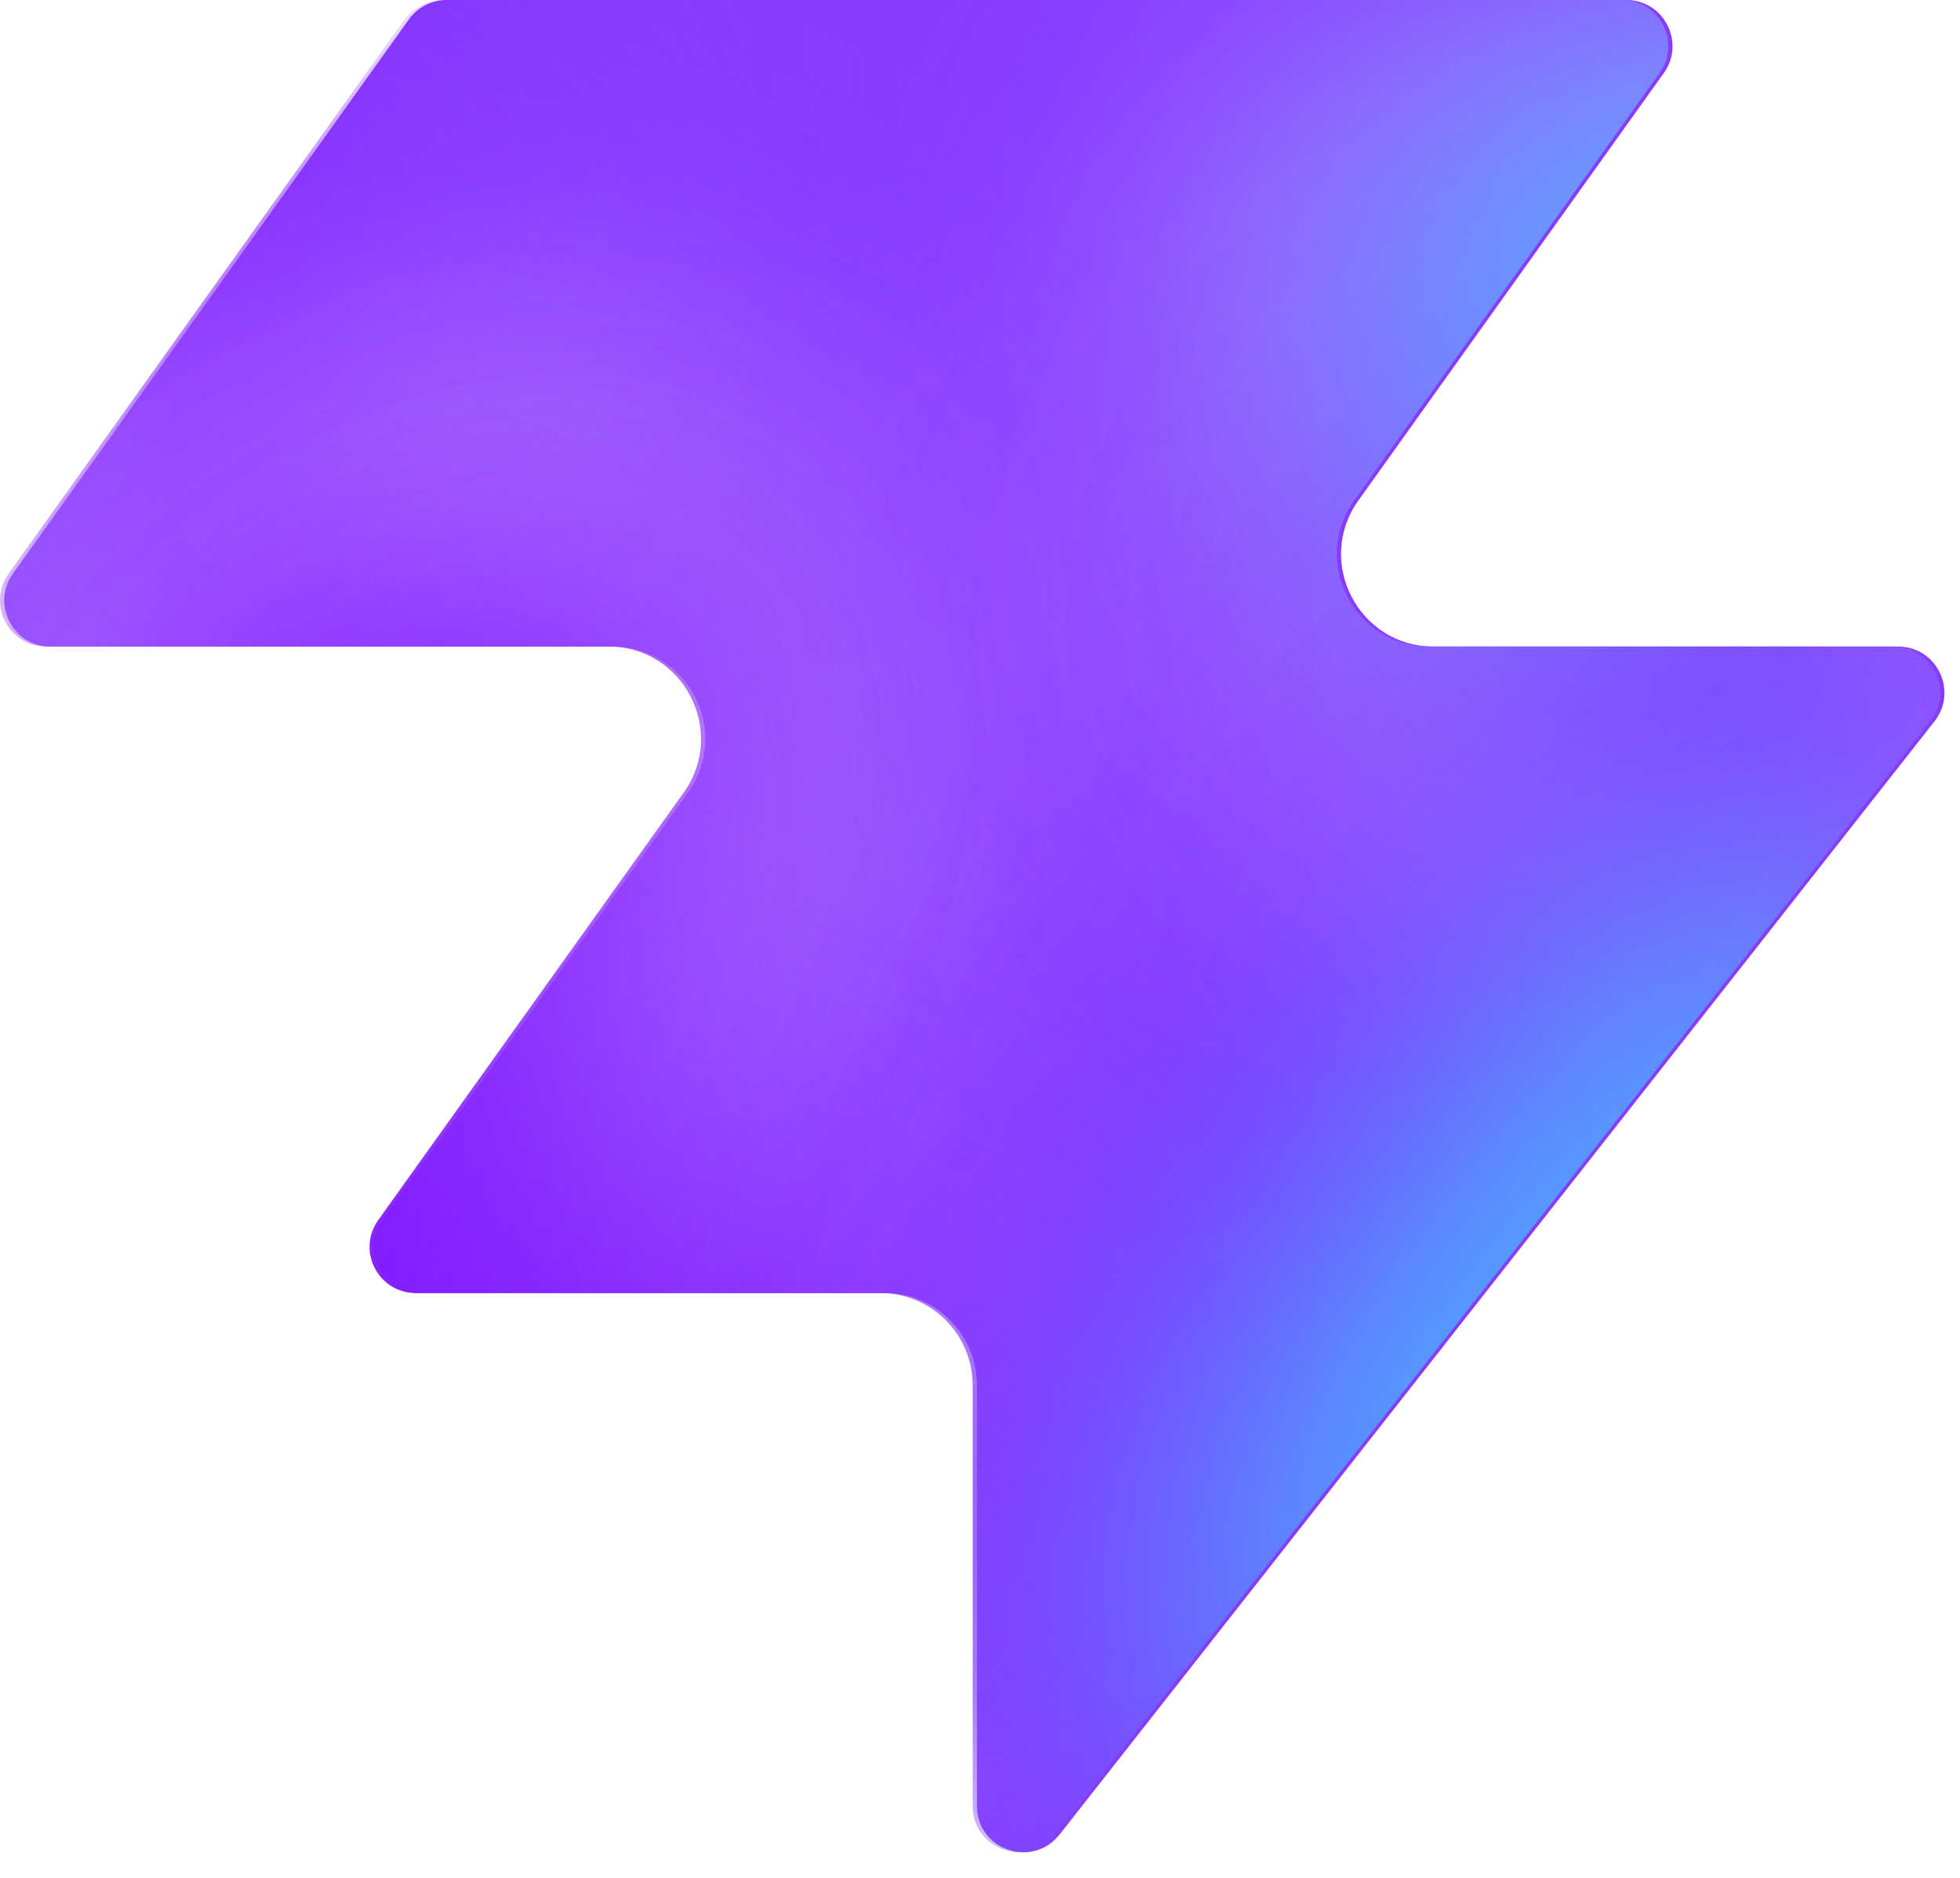
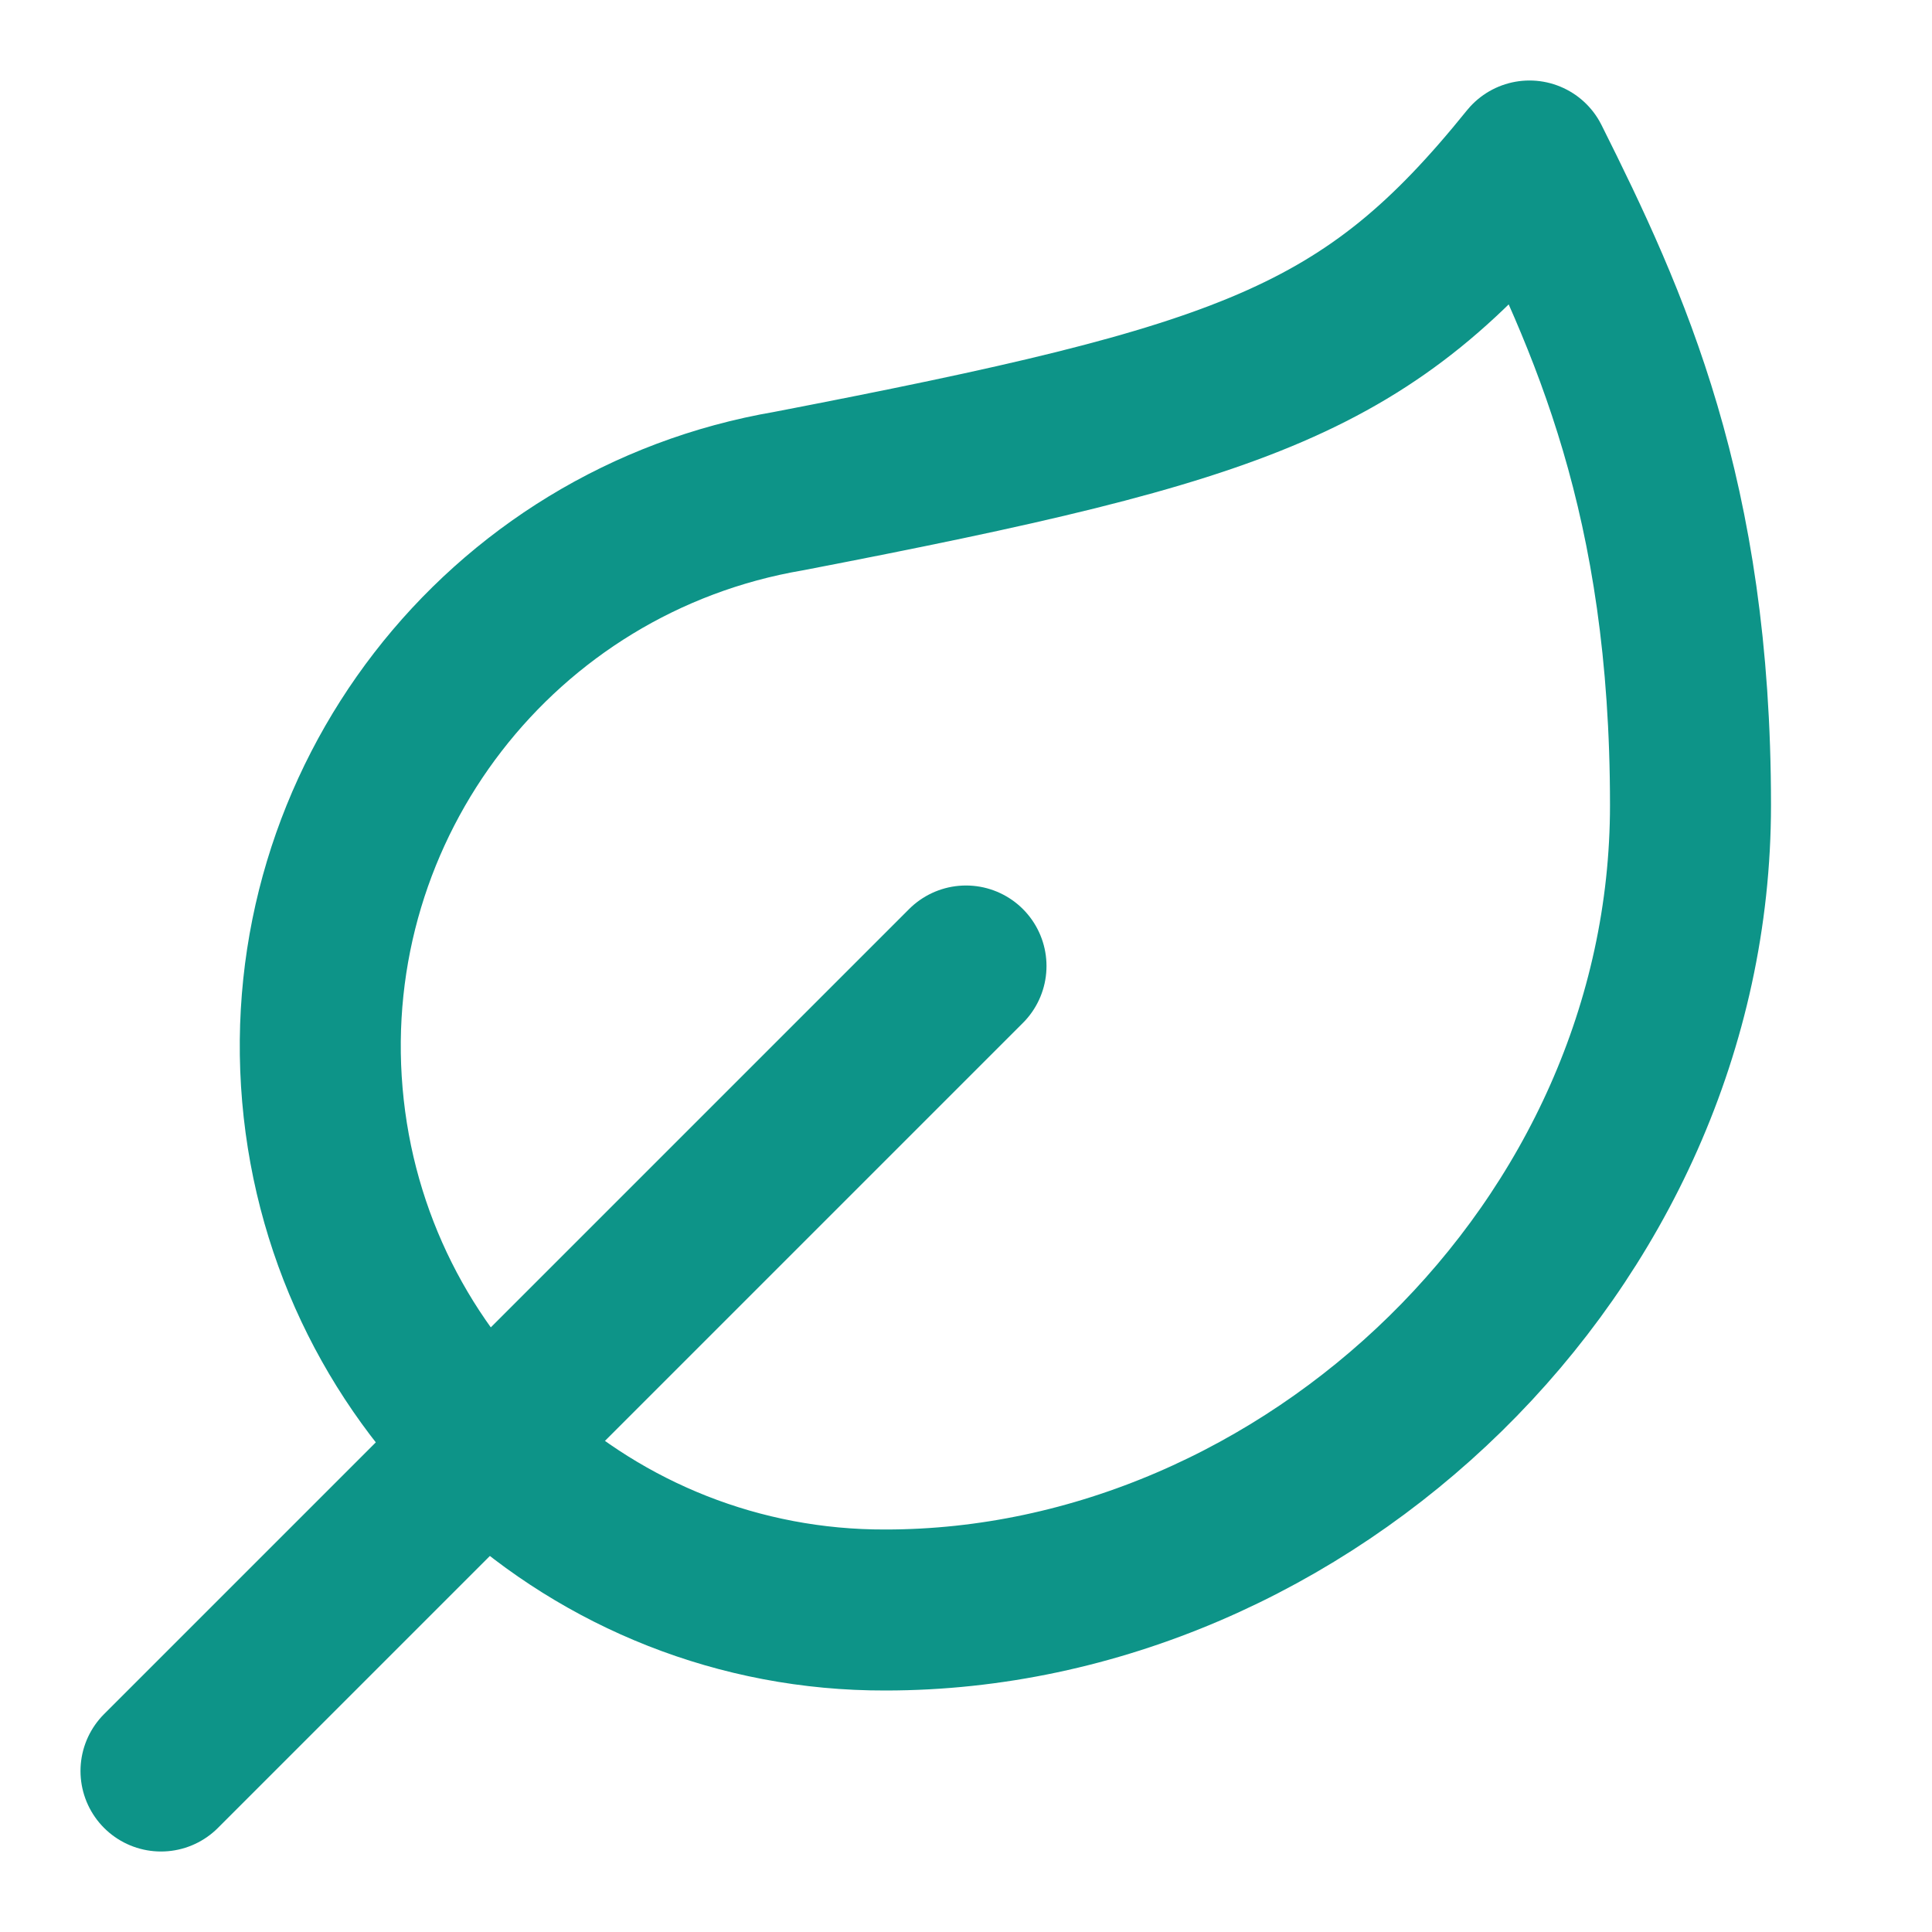
- <svg xmlns="http://www.w3.org/2000/svg" width="48" height="46" fill="none" viewBox="0 0 48 46">
-   <path fill="#863bff" d="M25.946 44.938c-.664.845-2.021.375-2.021-.698V33.937a2.26 2.26 0 0 0-2.262-2.262H10.287c-.92 0-1.456-1.04-.92-1.788l7.48-10.471c1.07-1.497 0-3.578-1.842-3.578H1.237c-.92 0-1.456-1.04-.92-1.788L10.013.474c.214-.297.556-.474.92-.474h28.894c.92 0 1.456 1.04.92 1.788l-7.48 10.471c-1.07 1.498 0 3.579 1.842 3.579h11.377c.943 0 1.473 1.088.89 1.83L25.947 44.94z" style="fill:#863bff;fill:color(display-p3 .525 .23 1);fill-opacity:1" />
-   <mask id="a" width="48" height="46" x="0" y="0" maskUnits="userSpaceOnUse" style="mask-type:alpha">
-     <path fill="#000" d="M25.842 44.938c-.664.844-2.021.375-2.021-.698V33.937a2.26 2.26 0 0 0-2.262-2.262H10.183c-.92 0-1.456-1.04-.92-1.788l7.48-10.471c1.07-1.498 0-3.579-1.842-3.579H1.133c-.92 0-1.456-1.04-.92-1.787L9.91.473c.214-.297.556-.474.92-.474h28.894c.92 0 1.456 1.04.92 1.788l-7.48 10.471c-1.07 1.498 0 3.578 1.842 3.578h11.377c.943 0 1.473 1.088.89 1.832L25.843 44.94z" style="fill:#000;fill-opacity:1" />
-   </mask>
-   <g mask="url(#a)">
-     <g filter="url(#b)">
-       <ellipse cx="5.508" cy="14.704" fill="#ede6ff" rx="5.508" ry="14.704" style="fill:#ede6ff;fill:color(display-p3 .927 .903 1);fill-opacity:1" transform="matrix(.00324 1 1 -.00324 -4.47 31.516)" />
-     </g>
-     <g filter="url(#c)">
-       <ellipse cx="10.399" cy="29.851" fill="#ede6ff" rx="10.399" ry="29.851" style="fill:#ede6ff;fill:color(display-p3 .927 .903 1);fill-opacity:1" transform="matrix(.00324 1 1 -.00324 -39.328 7.883)" />
-     </g>
-     <g filter="url(#d)">
-       <ellipse cx="5.508" cy="30.487" fill="#7e14ff" rx="5.508" ry="30.487" style="fill:#7e14ff;fill:color(display-p3 .492 .077 1);fill-opacity:1" transform="rotate(89.814 -25.913 -14.639)scale(1 -1)" />
-     </g>
-     <g filter="url(#e)">
-       <ellipse cx="5.508" cy="30.599" fill="#7e14ff" rx="5.508" ry="30.599" style="fill:#7e14ff;fill:color(display-p3 .492 .077 1);fill-opacity:1" transform="rotate(89.814 -32.644 -3.334)scale(1 -1)" />
-     </g>
-     <g filter="url(#f)">
-       <ellipse cx="5.508" cy="30.599" fill="#7e14ff" rx="5.508" ry="30.599" style="fill:#7e14ff;fill:color(display-p3 .492 .077 1);fill-opacity:1" transform="matrix(.00324 1 1 -.00324 -34.34 30.47)" />
-     </g>
-     <g filter="url(#g)">
-       <ellipse cx="14.072" cy="22.078" fill="#ede6ff" rx="14.072" ry="22.078" style="fill:#ede6ff;fill:color(display-p3 .927 .903 1);fill-opacity:1" transform="rotate(93.35 24.506 48.493)scale(-1 1)" />
-     </g>
-     <g filter="url(#h)">
-       <ellipse cx="3.47" cy="21.501" fill="#7e14ff" rx="3.47" ry="21.501" style="fill:#7e14ff;fill:color(display-p3 .492 .077 1);fill-opacity:1" transform="rotate(89.009 28.708 47.59)scale(-1 1)" />
-     </g>
-     <g filter="url(#i)">
-       <ellipse cx="3.47" cy="21.501" fill="#7e14ff" rx="3.47" ry="21.501" style="fill:#7e14ff;fill:color(display-p3 .492 .077 1);fill-opacity:1" transform="rotate(89.009 28.708 47.59)scale(-1 1)" />
-     </g>
-     <g filter="url(#j)">
-       <ellipse cx=".387" cy="8.972" fill="#7e14ff" rx="4.407" ry="29.108" style="fill:#7e14ff;fill:color(display-p3 .492 .077 1);fill-opacity:1" transform="rotate(39.51 .387 8.972)" />
-     </g>
-     <g filter="url(#k)">
-       <ellipse cx="47.523" cy="-6.092" fill="#7e14ff" rx="4.407" ry="29.108" style="fill:#7e14ff;fill:color(display-p3 .492 .077 1);fill-opacity:1" transform="rotate(37.892 47.523 -6.092)" />
-     </g>
-     <g filter="url(#l)">
-       <ellipse cx="41.412" cy="6.333" fill="#47bfff" rx="5.971" ry="9.665" style="fill:#47bfff;fill:color(display-p3 .28 .748 1);fill-opacity:1" transform="rotate(37.892 41.412 6.333)" />
-     </g>
-     <g filter="url(#m)">
-       <ellipse cx="-1.879" cy="38.332" fill="#7e14ff" rx="4.407" ry="29.108" style="fill:#7e14ff;fill:color(display-p3 .492 .077 1);fill-opacity:1" transform="rotate(37.892 -1.88 38.332)" />
-     </g>
-     <g filter="url(#n)">
-       <ellipse cx="-1.879" cy="38.332" fill="#7e14ff" rx="4.407" ry="29.108" style="fill:#7e14ff;fill:color(display-p3 .492 .077 1);fill-opacity:1" transform="rotate(37.892 -1.88 38.332)" />
-     </g>
-     <g filter="url(#o)">
-       <ellipse cx="35.651" cy="29.907" fill="#7e14ff" rx="4.407" ry="29.108" style="fill:#7e14ff;fill:color(display-p3 .492 .077 1);fill-opacity:1" transform="rotate(37.892 35.651 29.907)" />
-     </g>
-     <g filter="url(#p)">
-       <ellipse cx="38.418" cy="32.4" fill="#47bfff" rx="5.971" ry="15.297" style="fill:#47bfff;fill:color(display-p3 .28 .748 1);fill-opacity:1" transform="rotate(37.892 38.418 32.4)" />
-     </g>
-   </g>
-   <defs>
-     <filter id="b" width="60.045" height="41.654" x="-19.77" y="16.149" color-interpolation-filters="sRGB" filterUnits="userSpaceOnUse">
-       <feFlood flood-opacity="0" result="BackgroundImageFix" />
-       <feBlend in="SourceGraphic" in2="BackgroundImageFix" result="shape" />
-       <feGaussianBlur result="effect1_foregroundBlur_2002_17158" stdDeviation="7.659" />
-     </filter>
-     <filter id="c" width="90.34" height="51.437" x="-54.613" y="-7.533" color-interpolation-filters="sRGB" filterUnits="userSpaceOnUse">
-       <feFlood flood-opacity="0" result="BackgroundImageFix" />
-       <feBlend in="SourceGraphic" in2="BackgroundImageFix" result="shape" />
-       <feGaussianBlur result="effect1_foregroundBlur_2002_17158" stdDeviation="7.659" />
-     </filter>
-     <filter id="d" width="79.355" height="29.4" x="-49.64" y="2.03" color-interpolation-filters="sRGB" filterUnits="userSpaceOnUse">
-       <feFlood flood-opacity="0" result="BackgroundImageFix" />
-       <feBlend in="SourceGraphic" in2="BackgroundImageFix" result="shape" />
-       <feGaussianBlur result="effect1_foregroundBlur_2002_17158" stdDeviation="4.596" />
-     </filter>
-     <filter id="e" width="79.579" height="29.4" x="-45.045" y="20.029" color-interpolation-filters="sRGB" filterUnits="userSpaceOnUse">
-       <feFlood flood-opacity="0" result="BackgroundImageFix" />
-       <feBlend in="SourceGraphic" in2="BackgroundImageFix" result="shape" />
-       <feGaussianBlur result="effect1_foregroundBlur_2002_17158" stdDeviation="4.596" />
-     </filter>
-     <filter id="f" width="79.579" height="29.4" x="-43.513" y="21.178" color-interpolation-filters="sRGB" filterUnits="userSpaceOnUse">
-       <feFlood flood-opacity="0" result="BackgroundImageFix" />
-       <feBlend in="SourceGraphic" in2="BackgroundImageFix" result="shape" />
-       <feGaussianBlur result="effect1_foregroundBlur_2002_17158" stdDeviation="4.596" />
-     </filter>
-     <filter id="g" width="74.749" height="58.852" x="15.756" y="-17.901" color-interpolation-filters="sRGB" filterUnits="userSpaceOnUse">
-       <feFlood flood-opacity="0" result="BackgroundImageFix" />
-       <feBlend in="SourceGraphic" in2="BackgroundImageFix" result="shape" />
-       <feGaussianBlur result="effect1_foregroundBlur_2002_17158" stdDeviation="7.659" />
-     </filter>
-     <filter id="h" width="61.377" height="25.362" x="23.548" y="2.284" color-interpolation-filters="sRGB" filterUnits="userSpaceOnUse">
-       <feFlood flood-opacity="0" result="BackgroundImageFix" />
-       <feBlend in="SourceGraphic" in2="BackgroundImageFix" result="shape" />
-       <feGaussianBlur result="effect1_foregroundBlur_2002_17158" stdDeviation="4.596" />
-     </filter>
-     <filter id="i" width="61.377" height="25.362" x="23.548" y="2.284" color-interpolation-filters="sRGB" filterUnits="userSpaceOnUse">
-       <feFlood flood-opacity="0" result="BackgroundImageFix" />
-       <feBlend in="SourceGraphic" in2="BackgroundImageFix" result="shape" />
-       <feGaussianBlur result="effect1_foregroundBlur_2002_17158" stdDeviation="4.596" />
-     </filter>
-     <filter id="j" width="56.045" height="63.649" x="-27.636" y="-22.853" color-interpolation-filters="sRGB" filterUnits="userSpaceOnUse">
-       <feFlood flood-opacity="0" result="BackgroundImageFix" />
-       <feBlend in="SourceGraphic" in2="BackgroundImageFix" result="shape" />
-       <feGaussianBlur result="effect1_foregroundBlur_2002_17158" stdDeviation="4.596" />
-     </filter>
-     <filter id="k" width="54.814" height="64.646" x="20.116" y="-38.415" color-interpolation-filters="sRGB" filterUnits="userSpaceOnUse">
-       <feFlood flood-opacity="0" result="BackgroundImageFix" />
-       <feBlend in="SourceGraphic" in2="BackgroundImageFix" result="shape" />
-       <feGaussianBlur result="effect1_foregroundBlur_2002_17158" stdDeviation="4.596" />
-     </filter>
-     <filter id="l" width="33.541" height="35.313" x="24.641" y="-11.323" color-interpolation-filters="sRGB" filterUnits="userSpaceOnUse">
-       <feFlood flood-opacity="0" result="BackgroundImageFix" />
-       <feBlend in="SourceGraphic" in2="BackgroundImageFix" result="shape" />
-       <feGaussianBlur result="effect1_foregroundBlur_2002_17158" stdDeviation="4.596" />
-     </filter>
-     <filter id="m" width="54.814" height="64.646" x="-29.286" y="6.009" color-interpolation-filters="sRGB" filterUnits="userSpaceOnUse">
-       <feFlood flood-opacity="0" result="BackgroundImageFix" />
-       <feBlend in="SourceGraphic" in2="BackgroundImageFix" result="shape" />
-       <feGaussianBlur result="effect1_foregroundBlur_2002_17158" stdDeviation="4.596" />
-     </filter>
-     <filter id="n" width="54.814" height="64.646" x="-29.286" y="6.009" color-interpolation-filters="sRGB" filterUnits="userSpaceOnUse">
-       <feFlood flood-opacity="0" result="BackgroundImageFix" />
-       <feBlend in="SourceGraphic" in2="BackgroundImageFix" result="shape" />
-       <feGaussianBlur result="effect1_foregroundBlur_2002_17158" stdDeviation="4.596" />
-     </filter>
-     <filter id="o" width="54.814" height="64.646" x="8.244" y="-2.416" color-interpolation-filters="sRGB" filterUnits="userSpaceOnUse">
-       <feFlood flood-opacity="0" result="BackgroundImageFix" />
-       <feBlend in="SourceGraphic" in2="BackgroundImageFix" result="shape" />
-       <feGaussianBlur result="effect1_foregroundBlur_2002_17158" stdDeviation="4.596" />
-     </filter>
-     <filter id="p" width="39.409" height="43.623" x="18.713" y="10.588" color-interpolation-filters="sRGB" filterUnits="userSpaceOnUse">
-       <feFlood flood-opacity="0" result="BackgroundImageFix" />
-       <feBlend in="SourceGraphic" in2="BackgroundImageFix" result="shape" />
-       <feGaussianBlur result="effect1_foregroundBlur_2002_17158" stdDeviation="4.596" />
-     </filter>
-   </defs>
+ <svg xmlns="http://www.w3.org/2000/svg" width="24" height="24" viewBox="0 0 24 24" fill="none" stroke="#0d9488" stroke-width="2" stroke-linecap="round" stroke-linejoin="round">
+   <path d="M11 20A7 7 0 0 1 9.8 6.1C15.5 5 17 4.48 19 2c1 2 2 4.18 2 8 0 5.5-4.78 10-10 10Z" />
+   <path d="M2 22 12 12" />
</svg>
